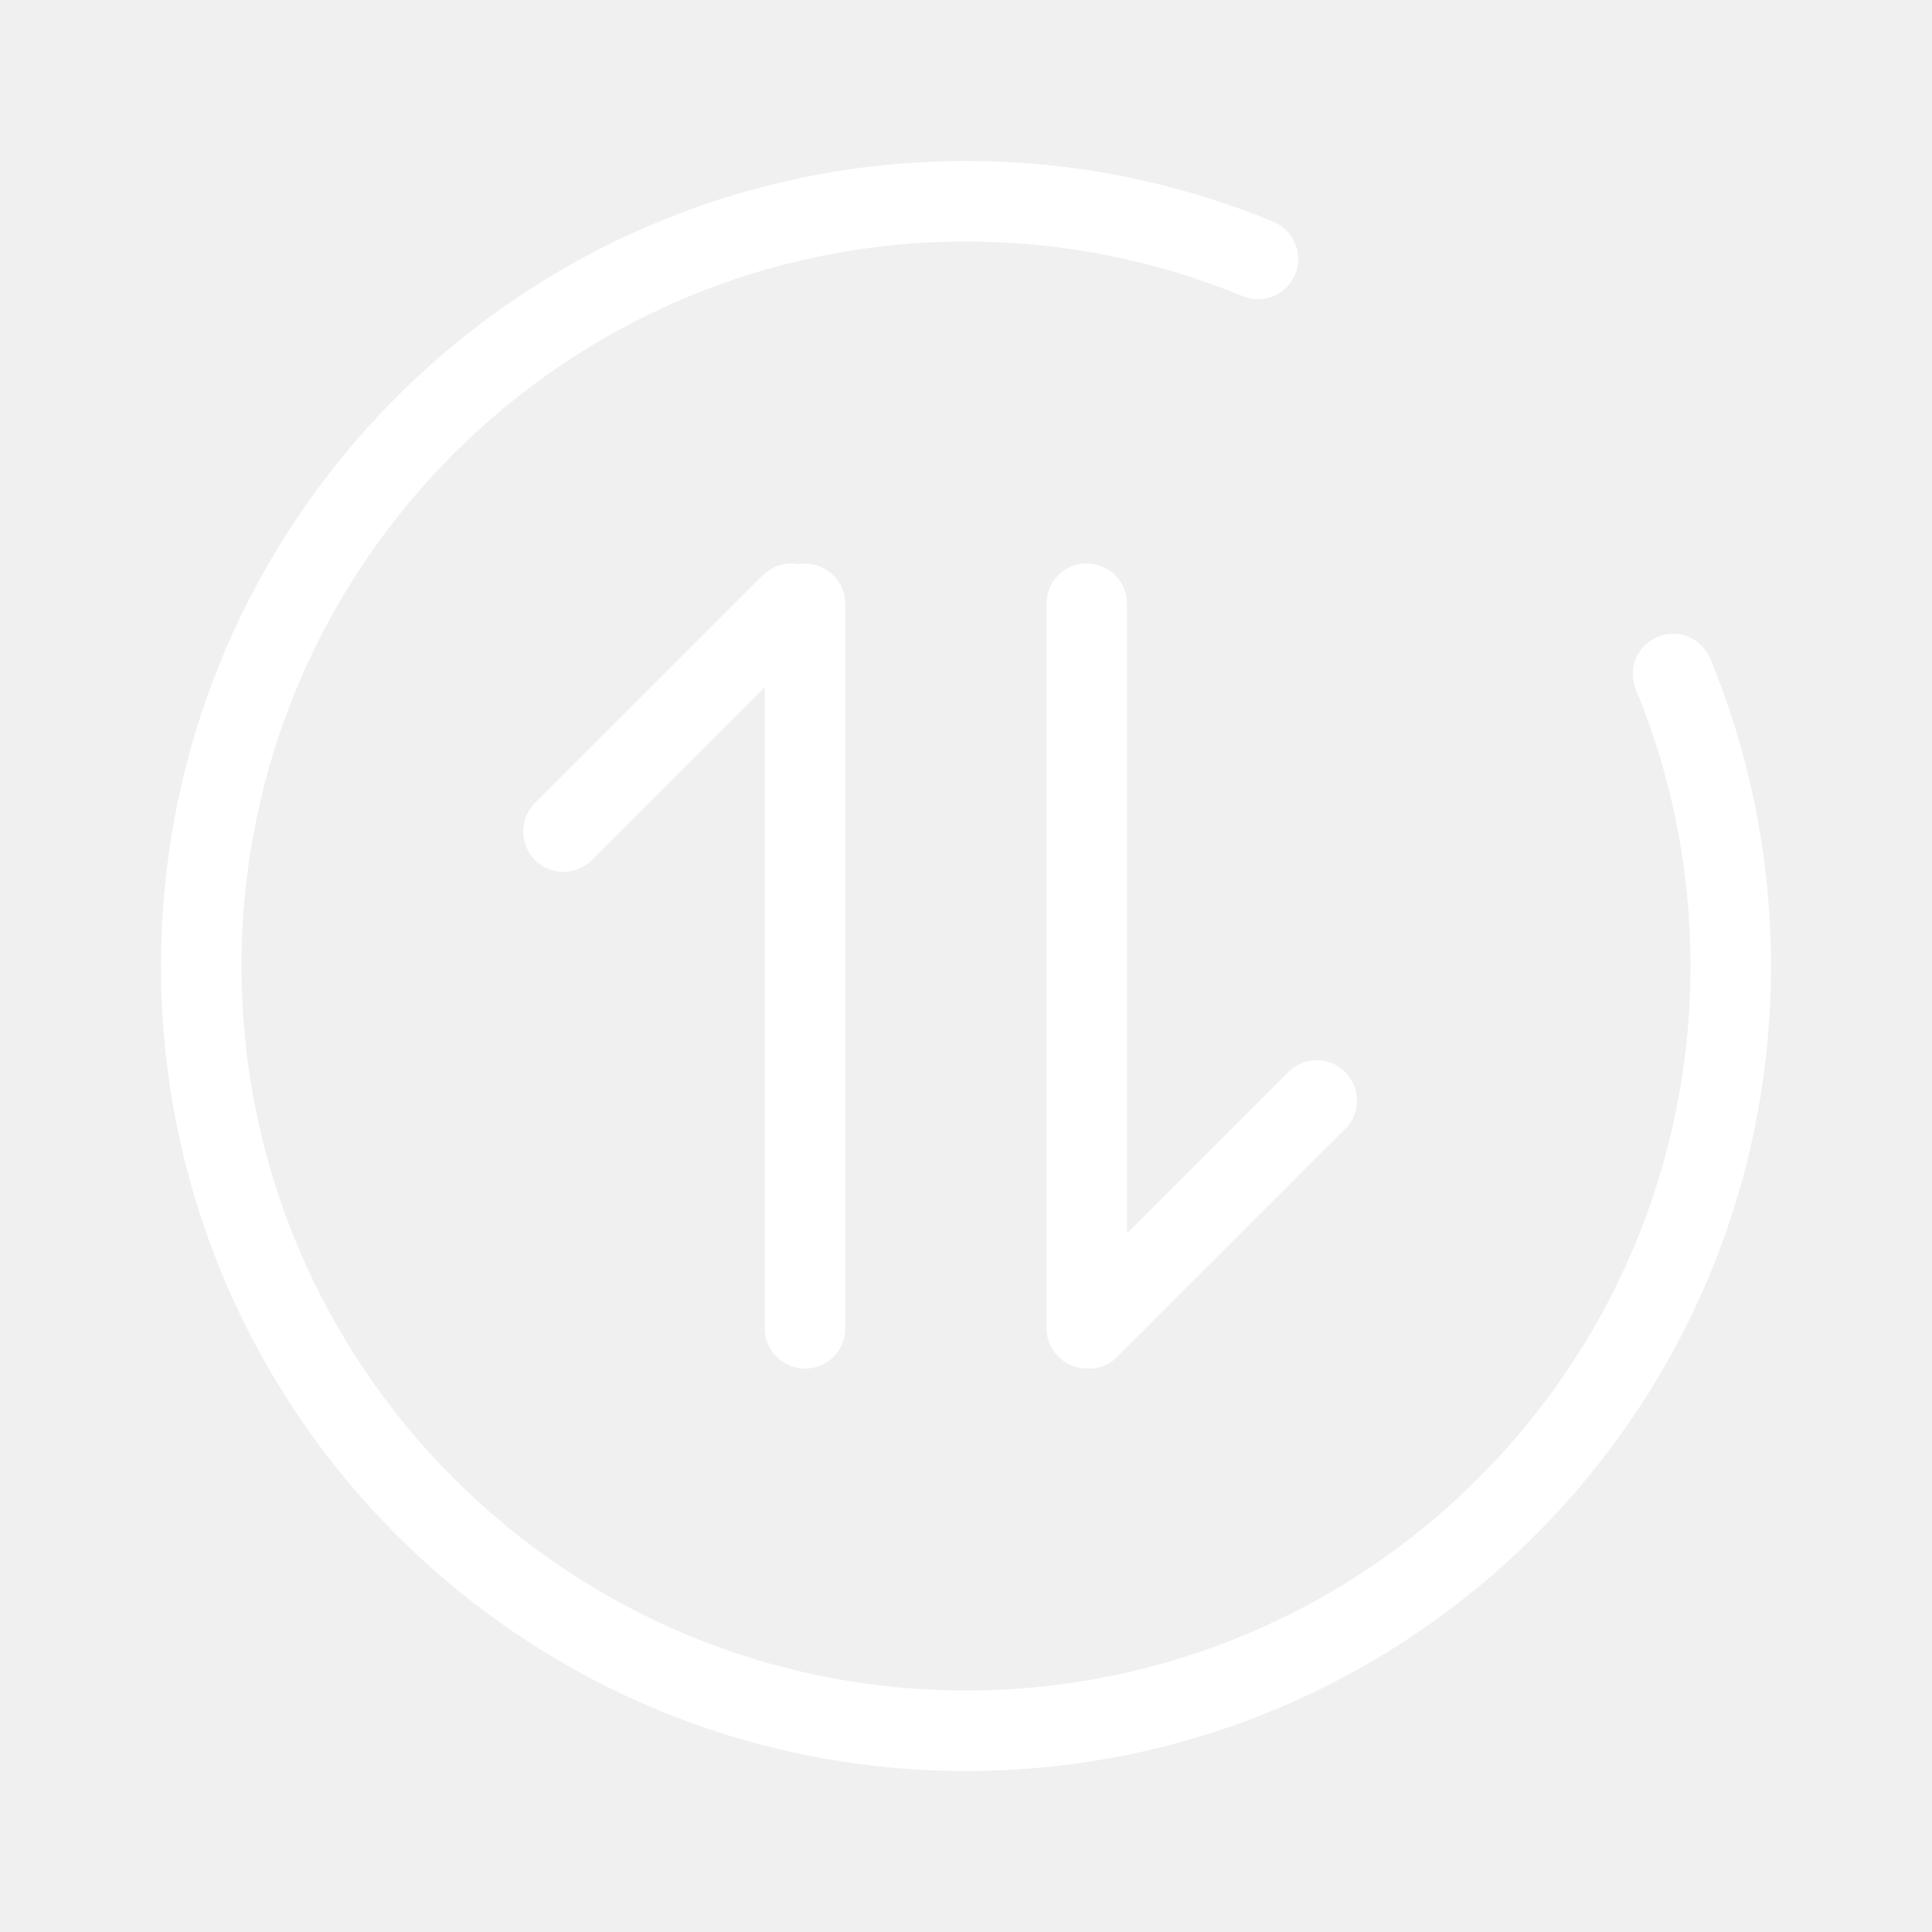
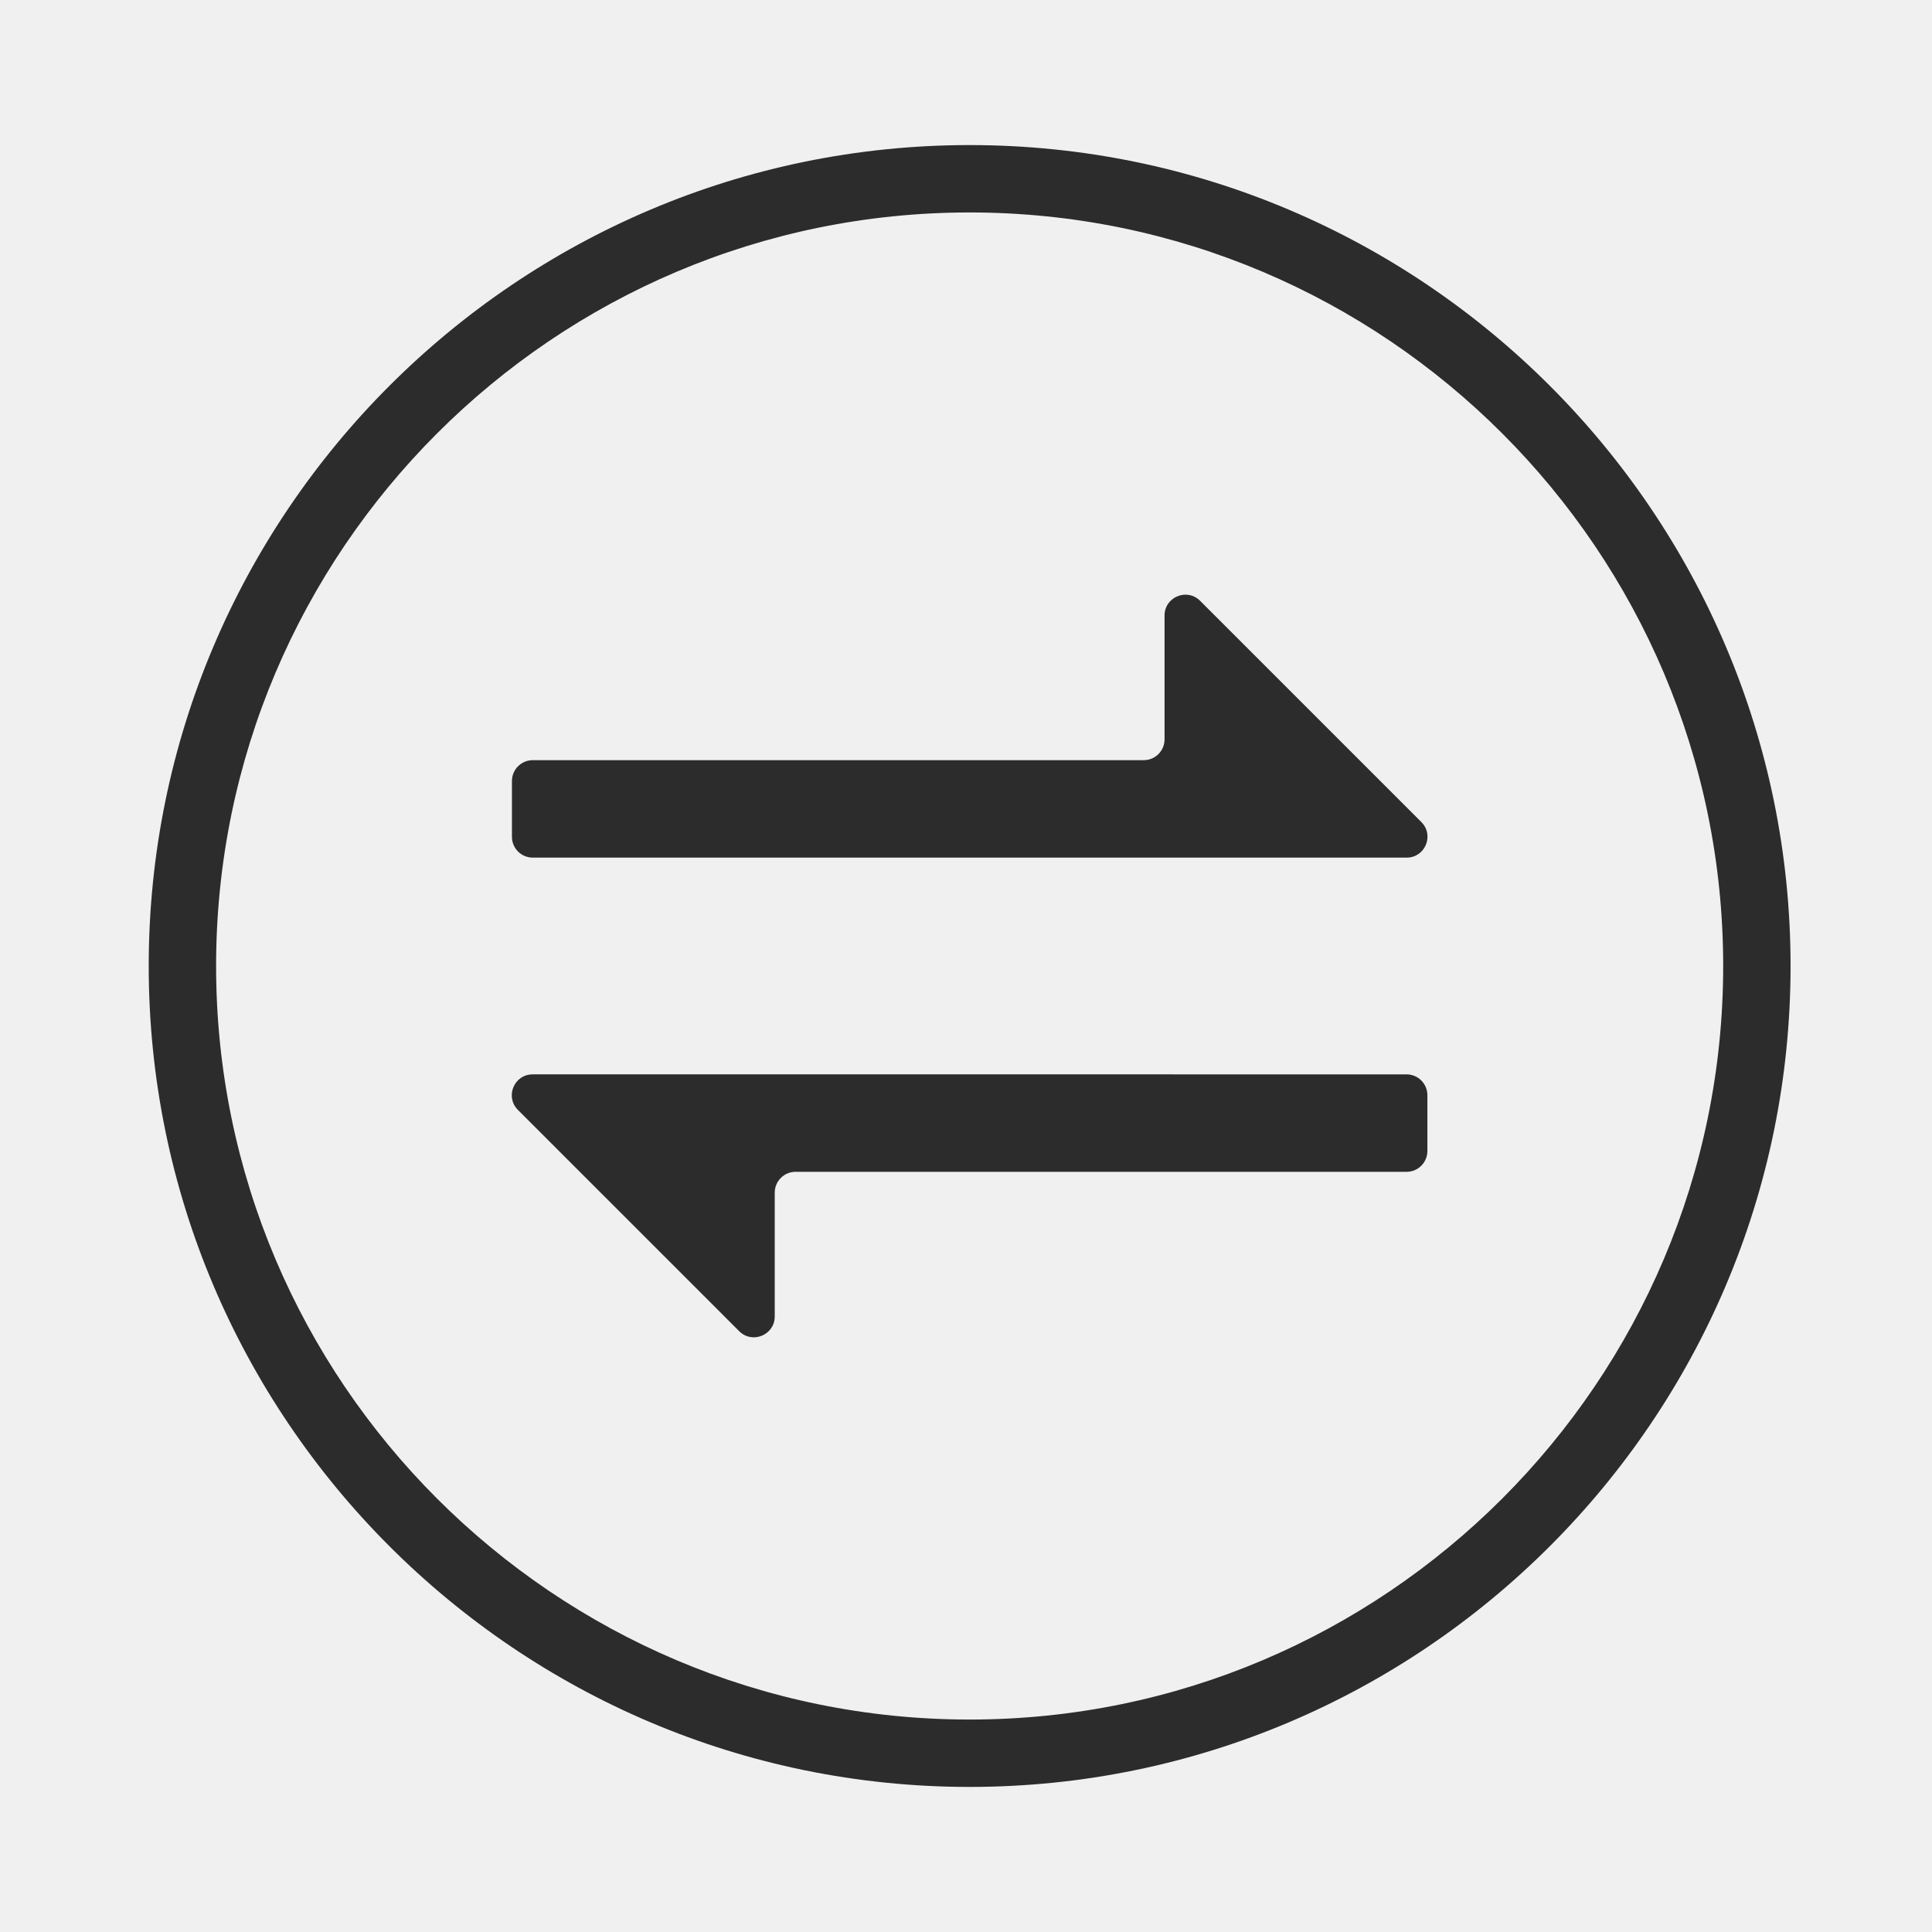
- <svg xmlns="http://www.w3.org/2000/svg" t="1760410324195" class="icon" viewBox="0 0 1024 1024" version="1.1" p-id="11506" width="256" height="256">
-   <path d="M575.915 725.333a21.397 21.397 0 0 1-21.248-21.163V319.829A21.184 21.184 0 0 1 576 298.667c11.776 0 21.333 9.707 21.333 21.163v333.909l85.568-85.568a21.227 21.227 0 0 1 30.101 0.064c8.32 8.32 8.213 21.973 0.085 30.101l-120.832 120.811a21.141 21.141 0 0 1-16.341 6.187z m-152.789-426.325a21.419 21.419 0 0 1 24.896 20.864V704.213a21.205 21.205 0 0 1-21.333 21.163c-11.797 0-21.355-9.707-21.355-21.163V364.267l-91.669 91.605a21.248 21.248 0 0 1-30.123-0.064 21.419 21.419 0 0 1-0.064-30.101l120.896-120.811a21.184 21.184 0 0 1 18.752-5.888z m252.203-181.291A425.429 425.429 0 0 0 512 85.333C276.352 85.333 85.333 276.352 85.333 512s191.019 426.667 426.667 426.667 426.667-191.019 426.667-426.667c0-56.747-11.093-112-32.384-163.328a21.333 21.333 0 0 0-39.403 16.341A382.763 382.763 0 0 1 896 512c0 212.075-171.925 384-384 384S128 724.075 128 512 299.925 128 512 128c51.115 0 100.8 9.984 146.987 29.12a21.333 21.333 0 0 0 16.341-39.403z" fill="#ffffff" p-id="11507" />
+ <svg xmlns="http://www.w3.org/2000/svg" t="1761291399357" class="icon" viewBox="0 0 1024 1024" version="1.1" p-id="6861" width="256" height="256">
+   <path d="M720.545 402.905 720.545 402.905 720.545 402.905l-84.468-84.463c-6.951-6.956-18.841-2.031-18.841 7.8l0 65.627c0 6.096-4.938 11.036-11.036 11.036L282.375 402.905c-6.093 0-11.036 4.938-11.036 11.036l0 29.582c0 6.093 4.938 11.036 11.036 11.036l463.178 0c9.831 0 14.755-11.89 7.805-18.84L720.545 402.905 720.545 402.905 720.545 402.905zM720.545 402.905" fill="#2c2c2c" p-id="6862" />
+   <path d="M307.317 621.09 307.317 621.09 307.317 621.09l84.468 84.468c6.951 6.95 18.841 2.031 18.841-7.805l0-65.627c0-6.093 4.944-11.036 11.036-11.036l323.84 0c6.096 0 11.04-4.939 11.04-11.036l0-29.578c0-6.096-4.945-11.036-11.04-11.036L282.309 569.439c-9.835 0-14.755 11.885-7.801 18.841L307.317 621.09 307.317 621.09 307.317 621.09zM307.317 621.09" fill="#2c2c2c" p-id="6863" />
+   <path d="M513.929 947.107c-239.914 0-435.105-195.186-435.105-435.11 0-239.913 195.191-435.104 435.105-435.104 239.917 0 435.109 195.191 435.109 435.104C949.038 751.92 753.847 947.107 513.929 947.107L513.929 947.107zM513.929 112.606c-220.224 0-399.393 179.165-399.393 399.391 0 220.224 179.165 399.396 399.393 399.396 220.228 0 399.396-179.173 399.396-399.396C913.326 291.774 734.157 112.606 513.929 112.606L513.929 112.606zM513.929 112.606" fill="#2c2c2c" p-id="6864" />
</svg>
